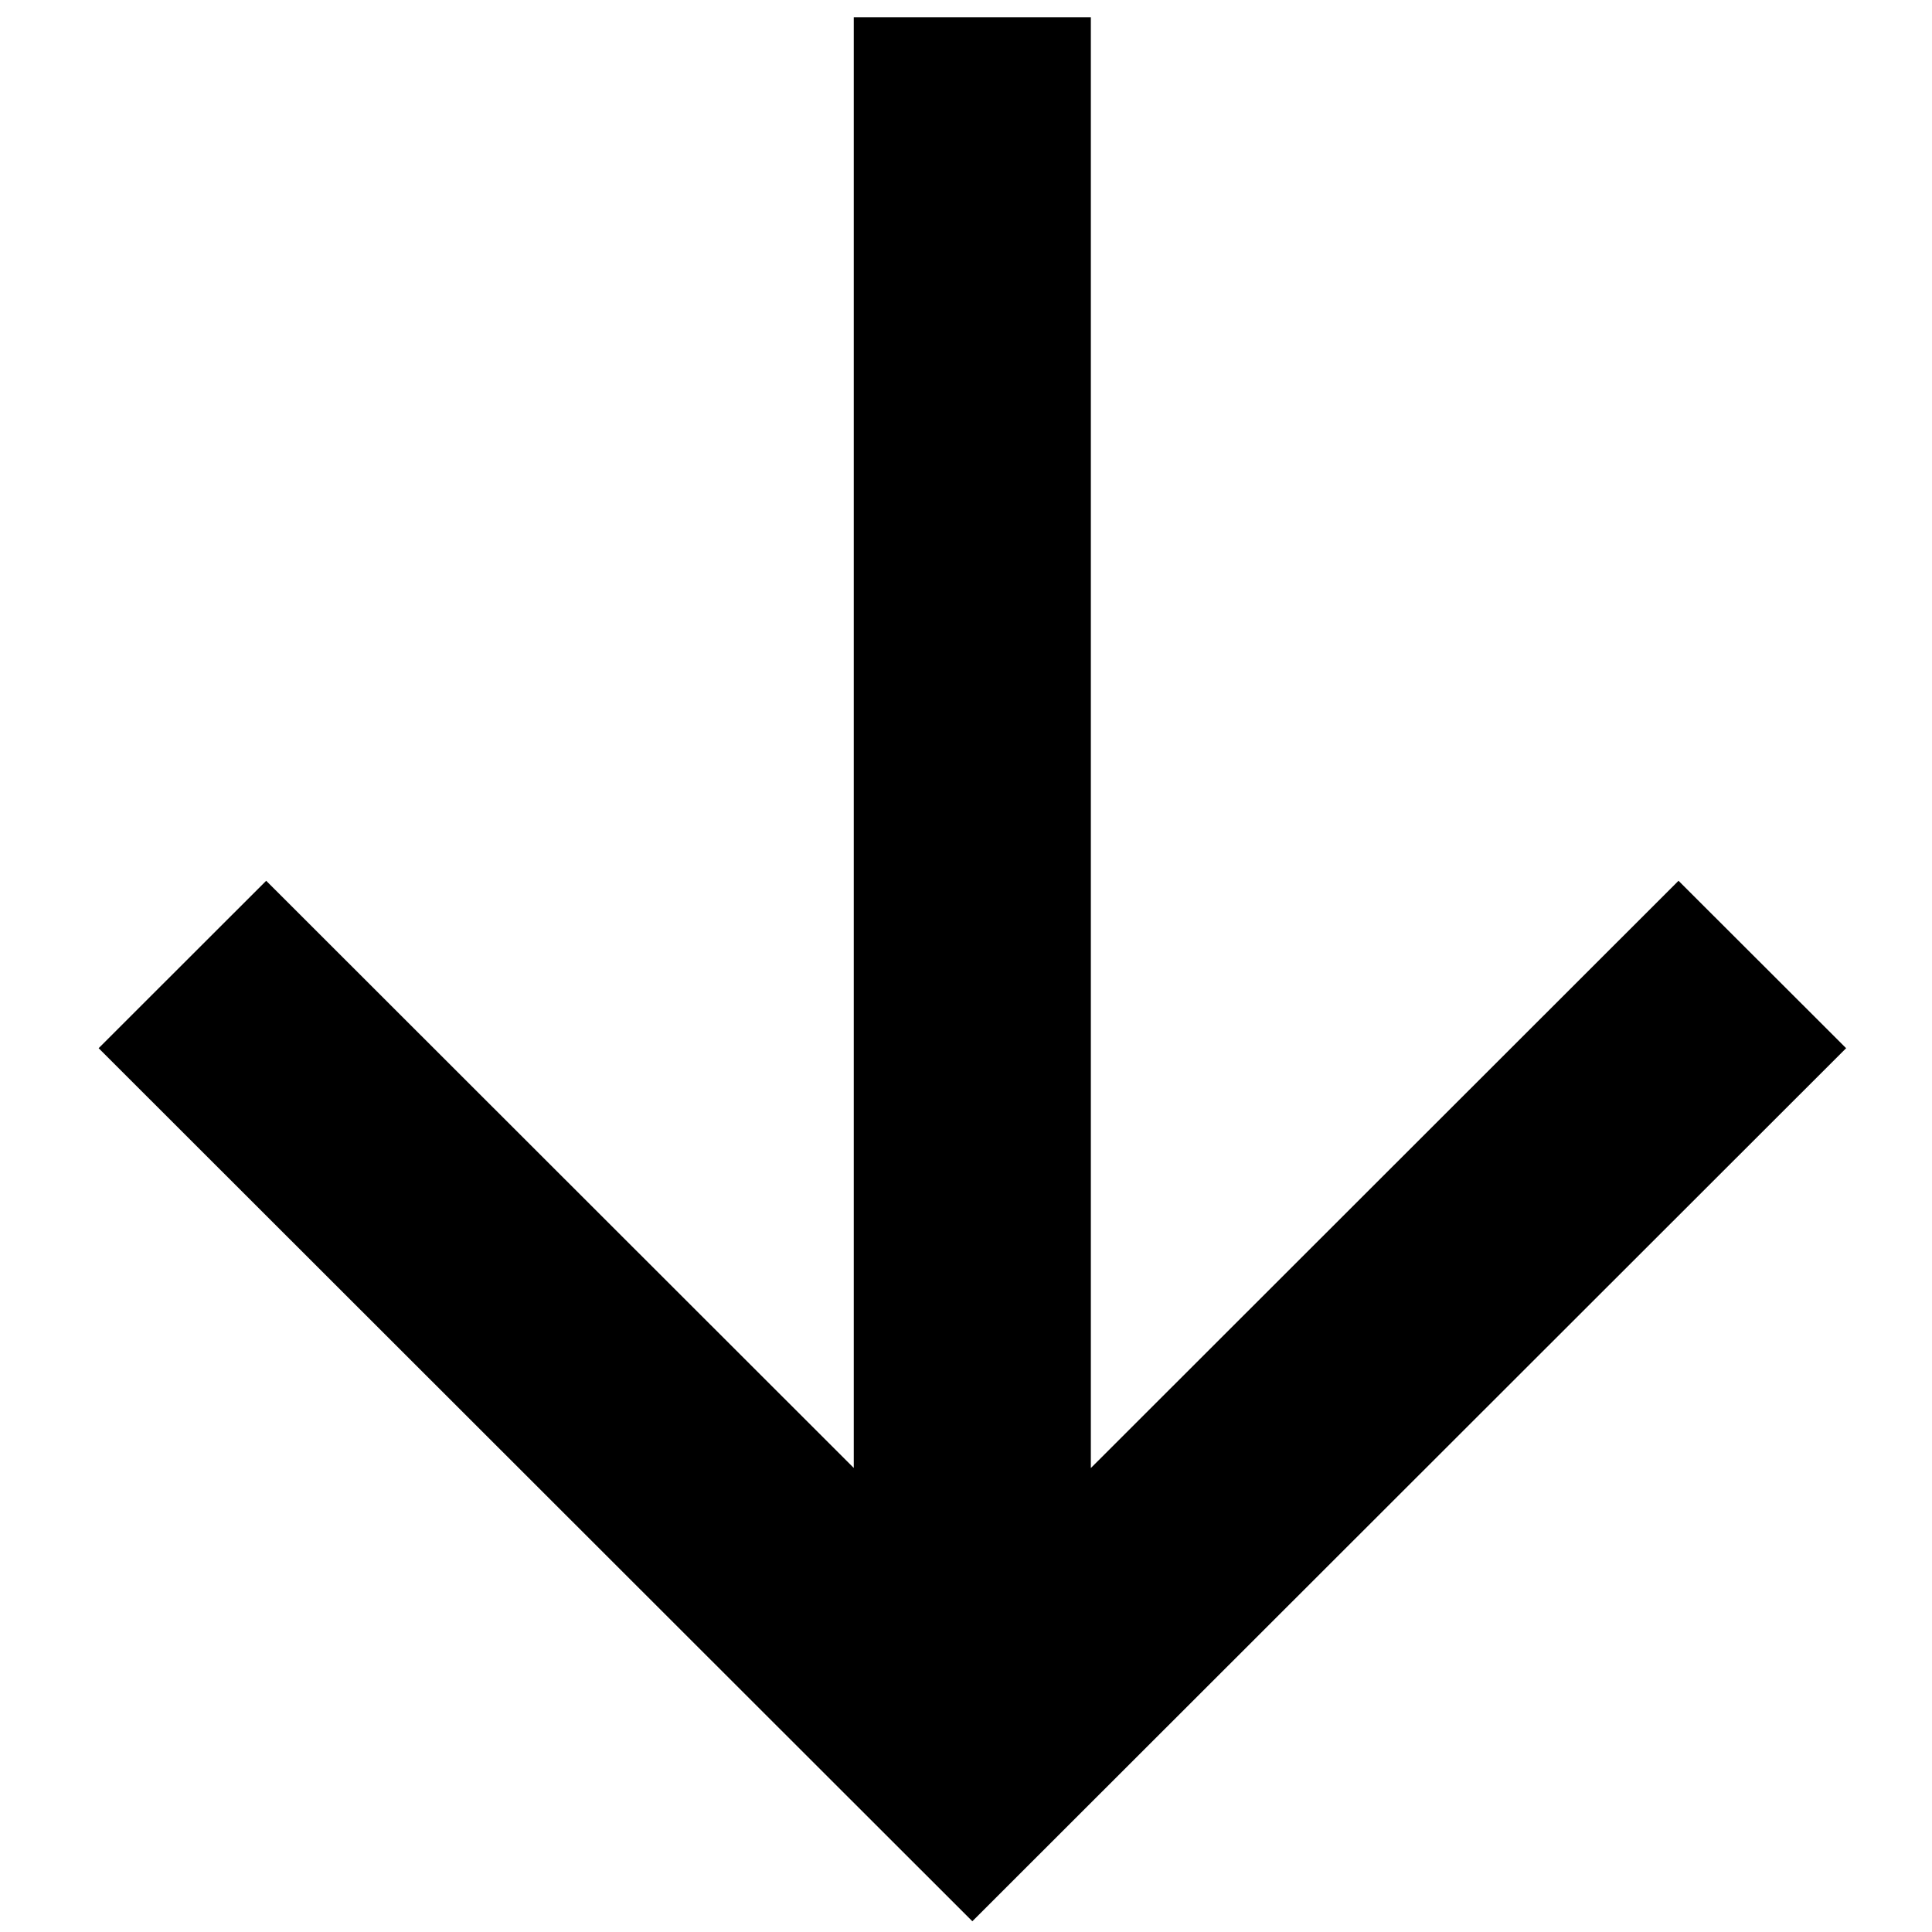
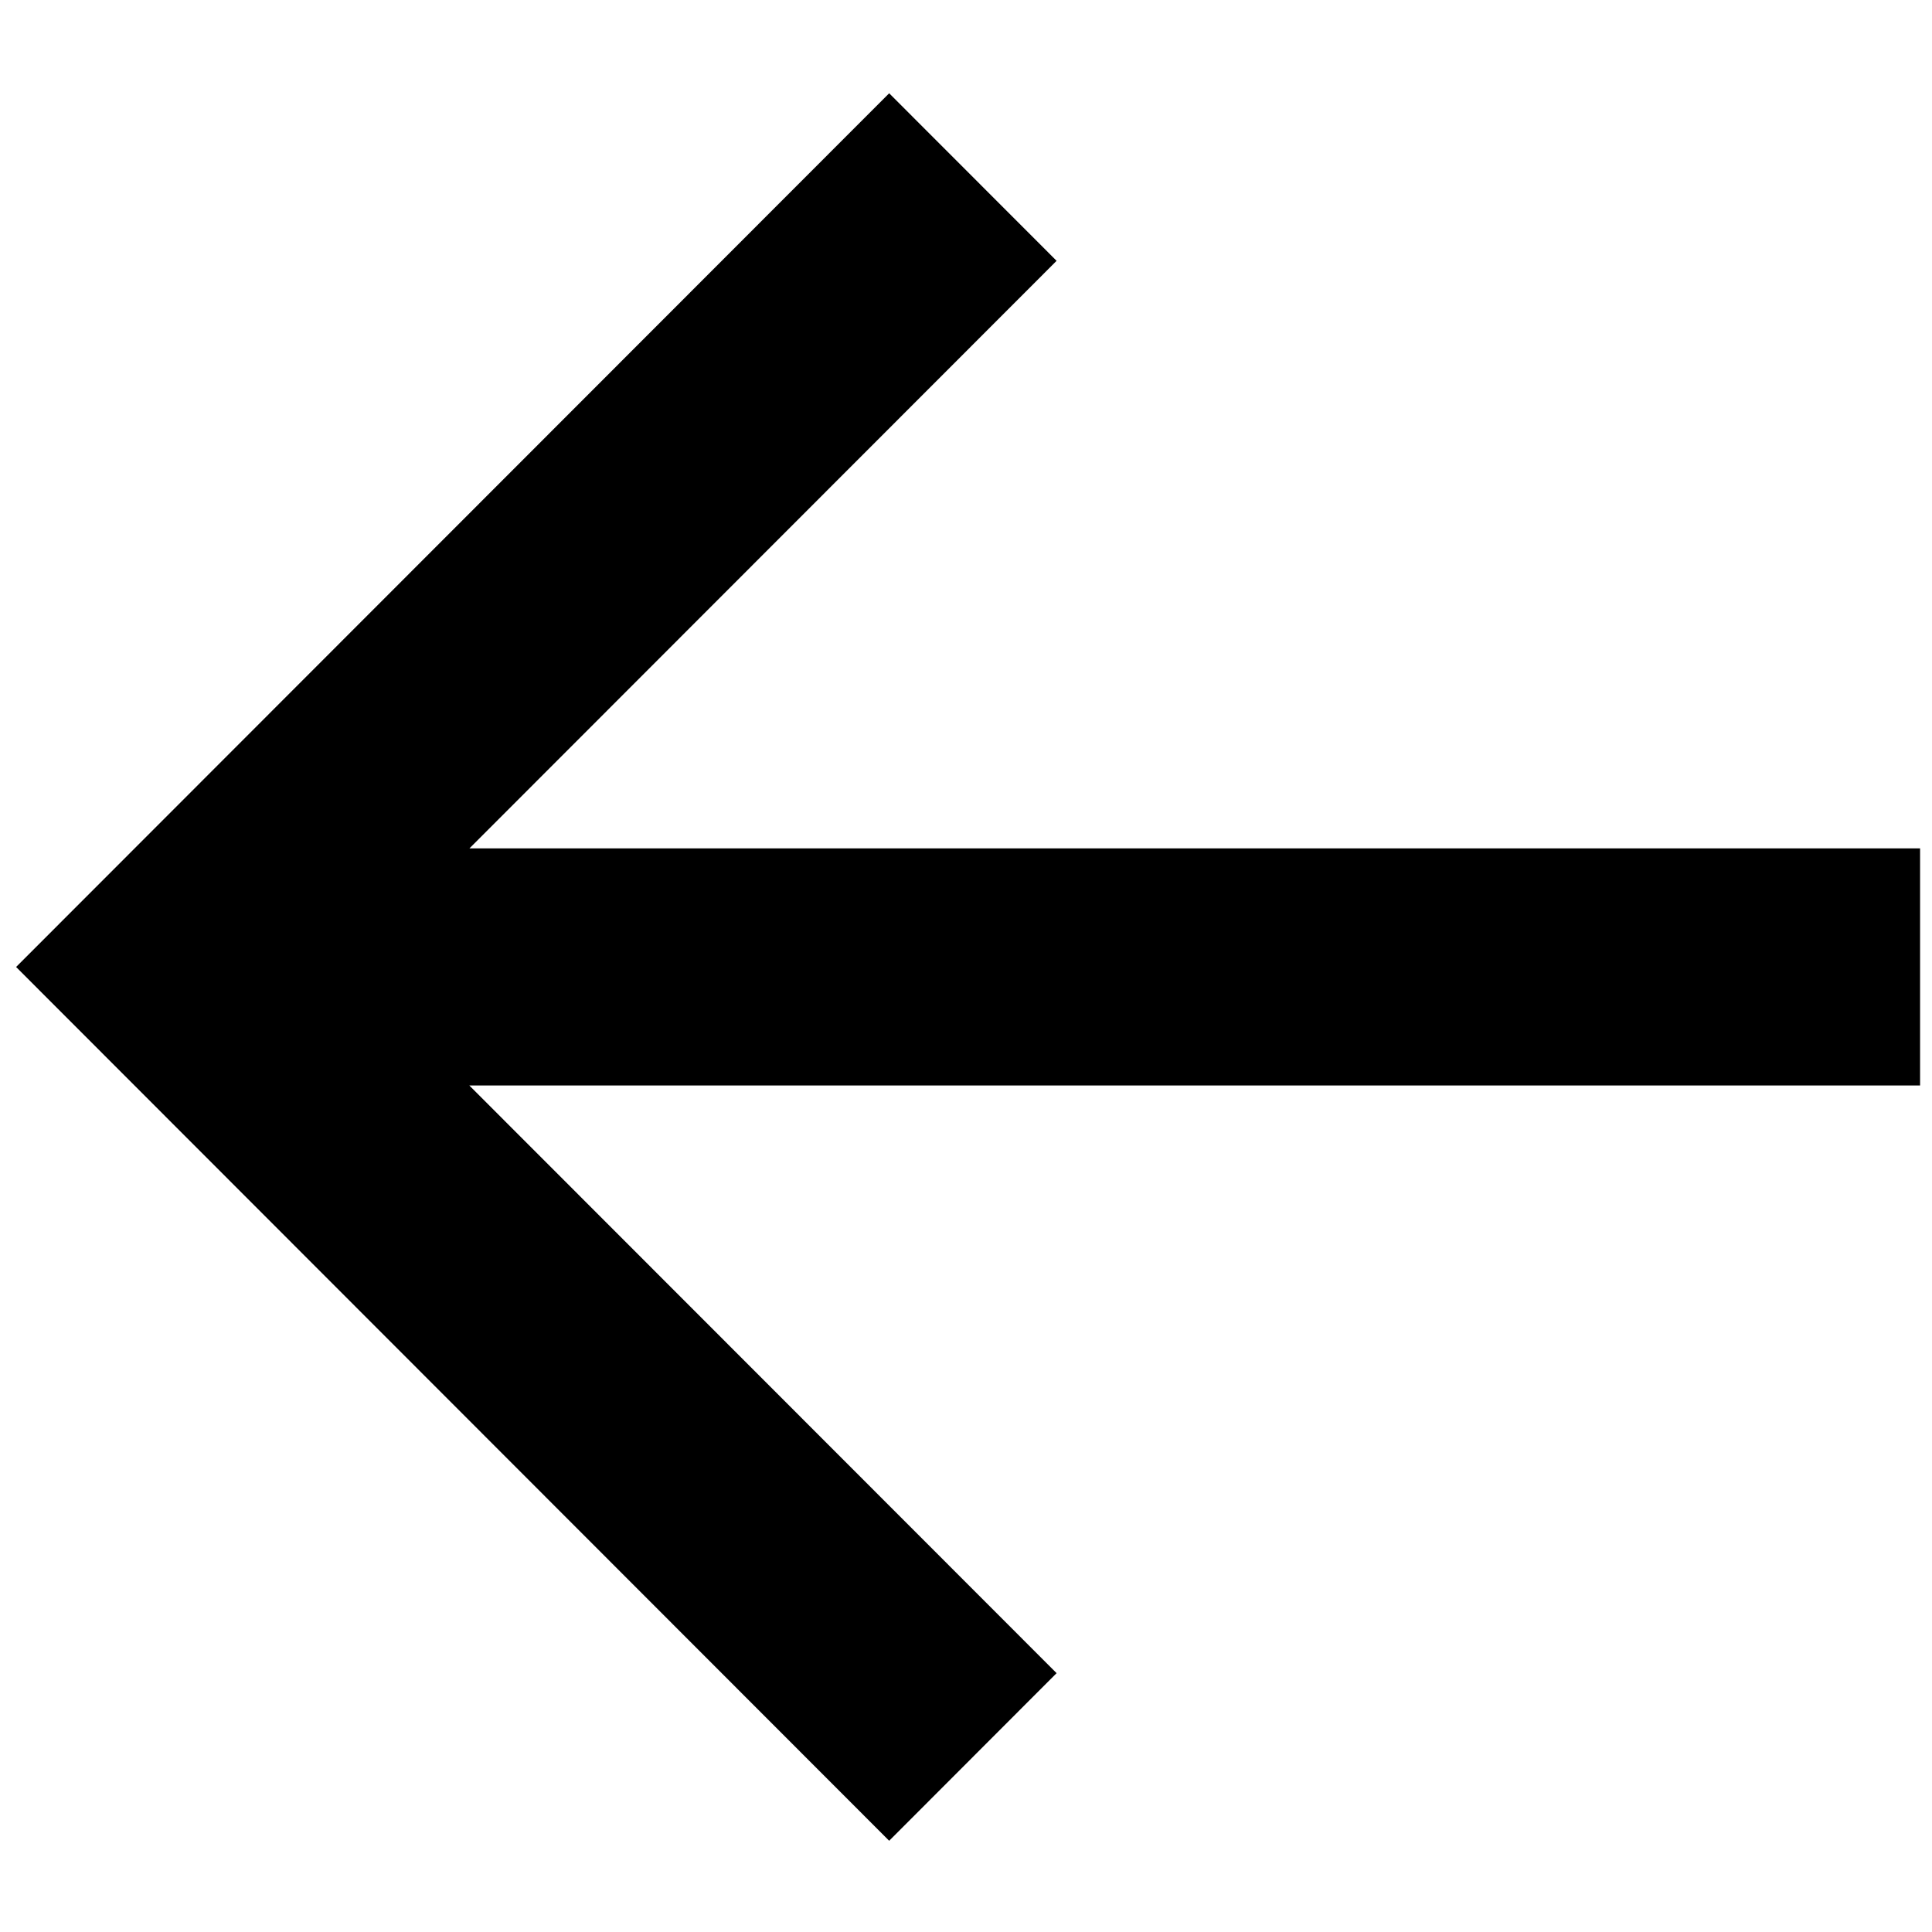
<svg xmlns="http://www.w3.org/2000/svg" width="180px" height="180px" viewBox="0 0 180 180" version="1.1">
-   <g id="Icon-Arrow-Left" stroke="none" stroke-width="1" fill="none" fill-rule="evenodd">
-     <polygon id="Fill-3" fill="#000000" transform="translate(90.595, 90.305) rotate(180) translate(-90.595, -90.305) " points="9.19 82.952 24.806 98.55 79.559 43.835 79.559 179 101.646 179 101.646 43.845 156.39 98.55 172 82.952 90.598 1.61" />
+   <g id="Icon-Arrow-Down" stroke="none" stroke-width="1" fill="none" fill-rule="evenodd">
+     <polygon id="Fill-3" fill="#000000" transform="translate(90.195, 90.095) rotate(-90) translate(-90.195, -90.095) " points="8.79 82.742 24.406 98.34 79.159 43.625 79.159 178.79 101.246 178.79 101.246 43.635 155.99 98.34 171.6 82.742 90.198 1.4" />
  </g>
</svg>
